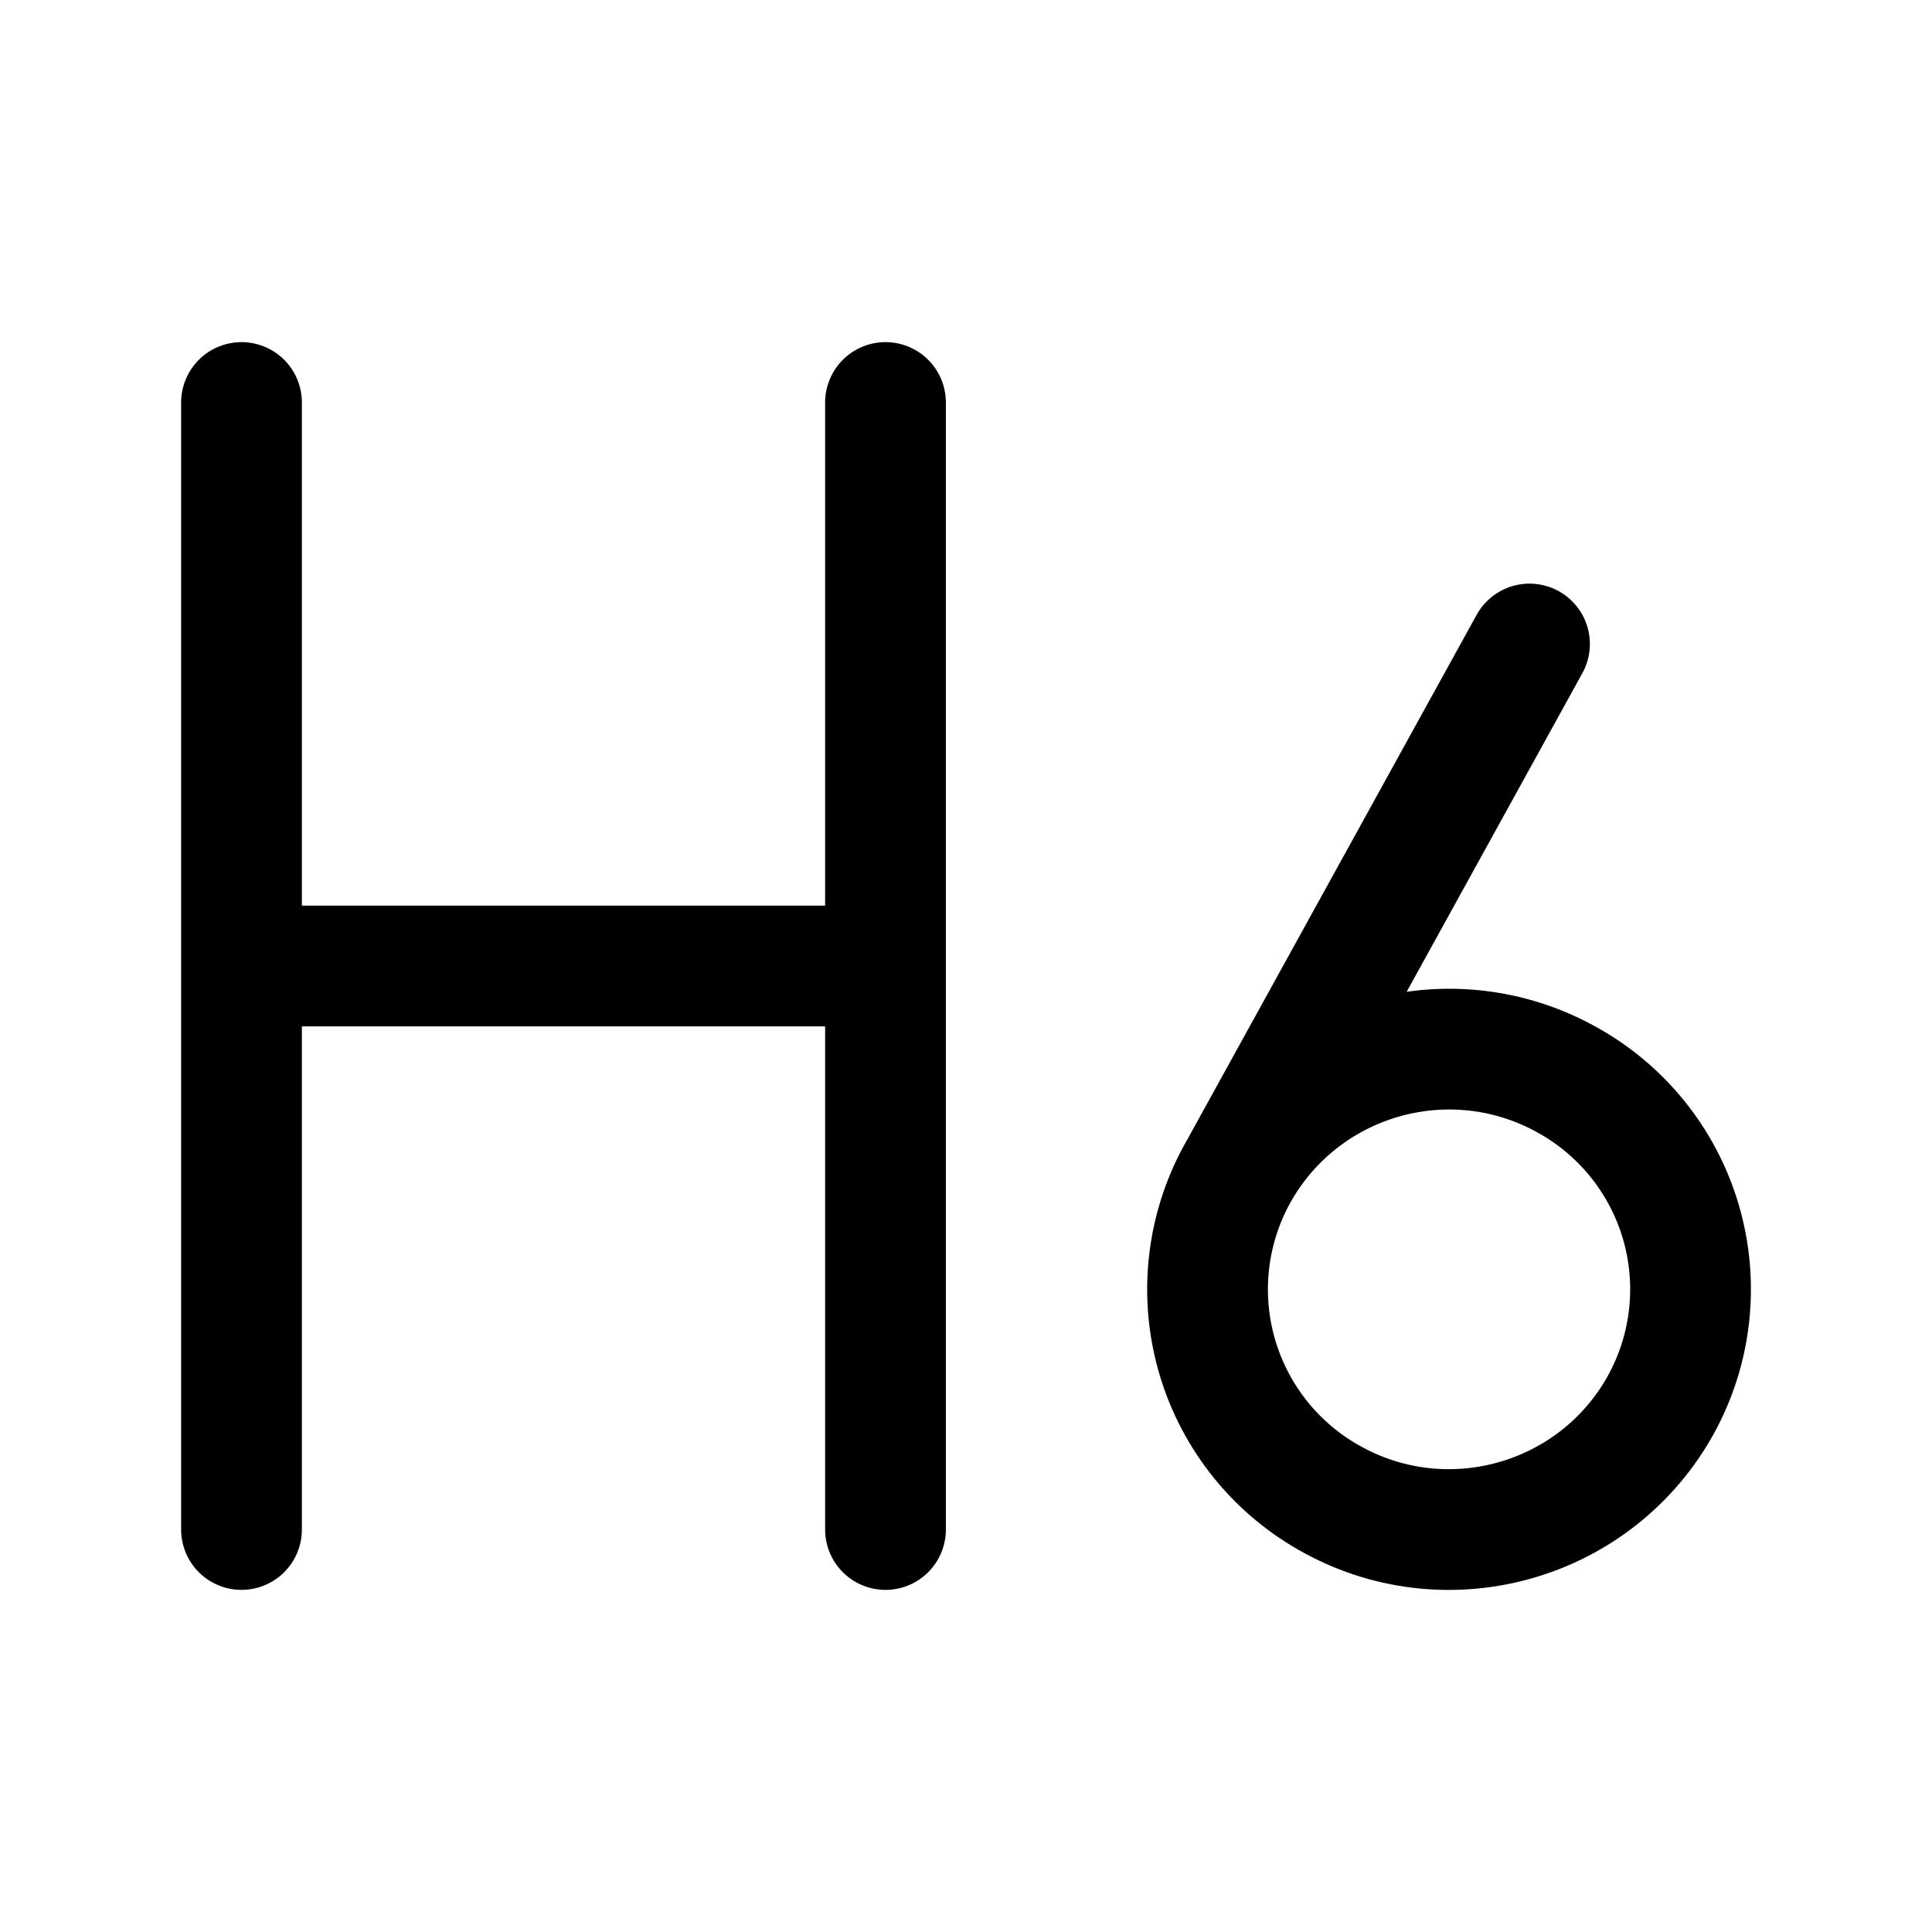
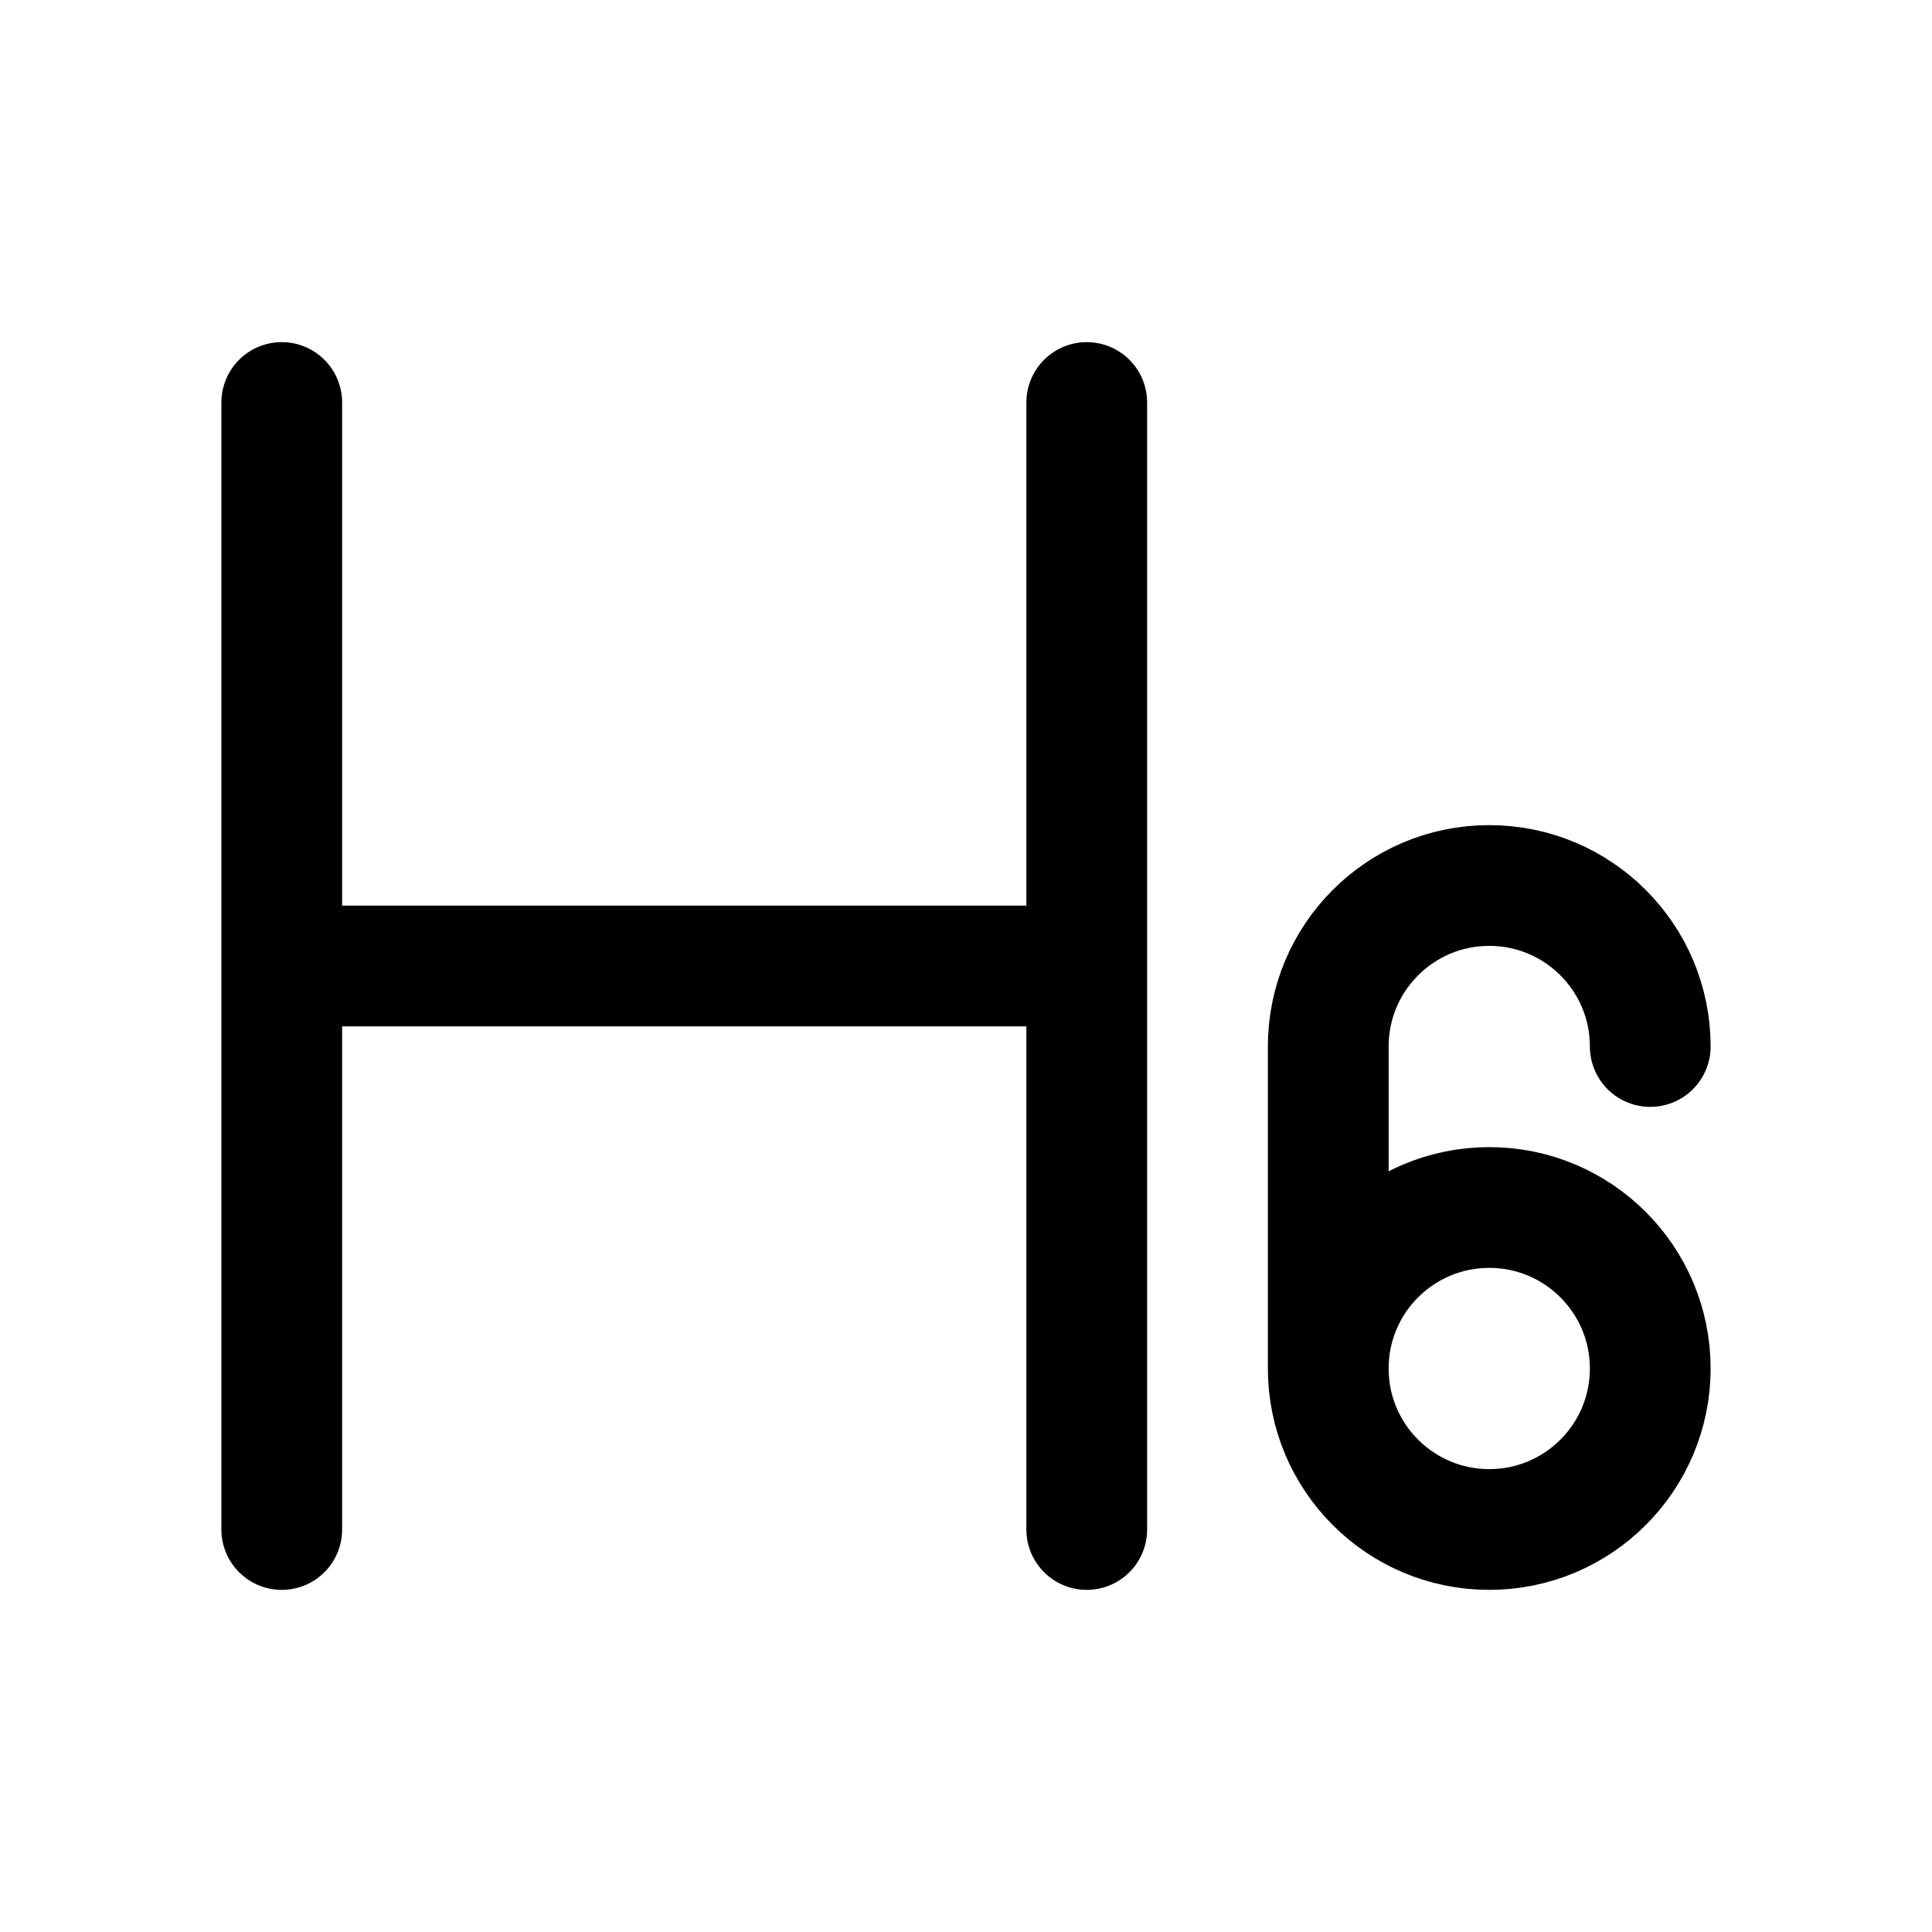
<svg xmlns="http://www.w3.org/2000/svg" width="24" height="24" viewBox="0 0 24 24">
-   <path fill="none" stroke="currentColor" stroke-linecap="round" stroke-linejoin="round" stroke-width="1.5" d="M15.402 14.525A2.974 2.974 0 0 0 16.5 18.6a3.01 3.01 0 0 0 4.099-1.092a2.973 2.973 0 0 0-1.099-4.075a3.01 3.01 0 0 0-4.098 1.092m0 0L19 8M3 5v7m0 0v7m0-7h8m0-7v7m0 0v7" />
+   <path fill="none" stroke="currentColor" stroke-linecap="round" stroke-linejoin="round" stroke-width="1.5" d="M3.5 5v14m10-14v14m3-2a2 2 0 1 0 4 0a2 2 0 0 0-4 0m0 0v-4a2 2 0 1 1 4 0m-17-1h10" color="currentColor" />
</svg>
